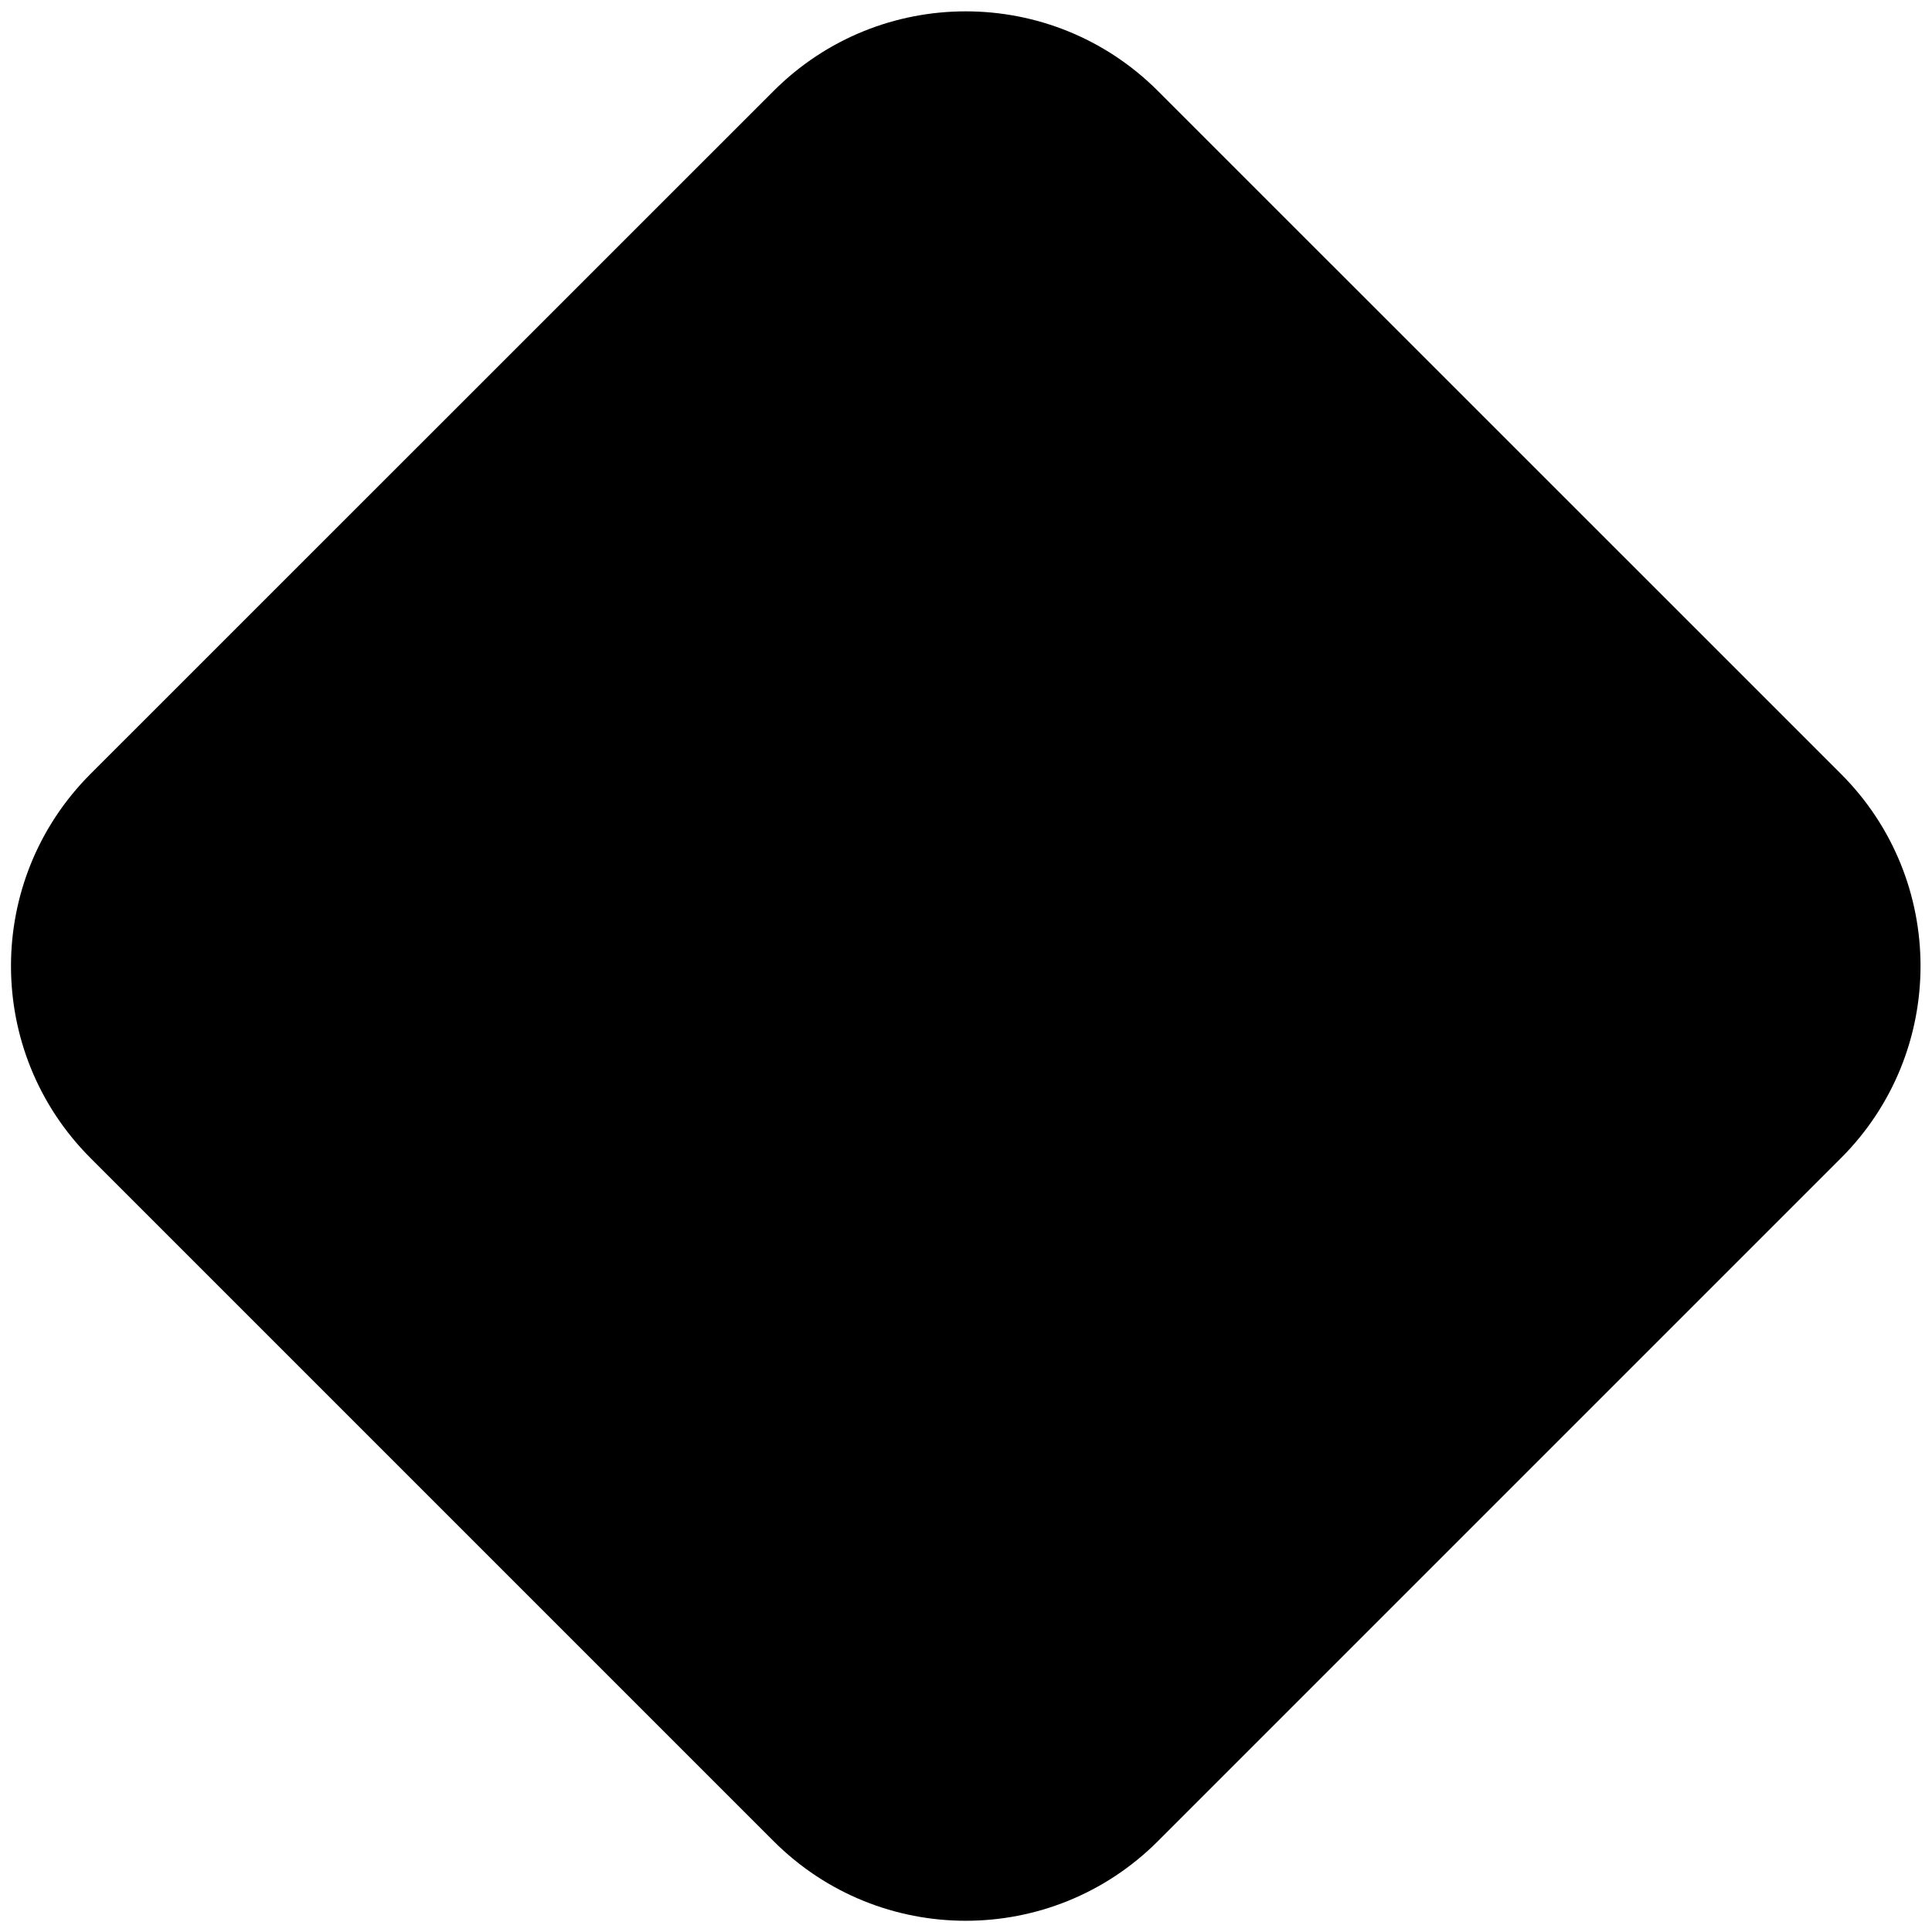
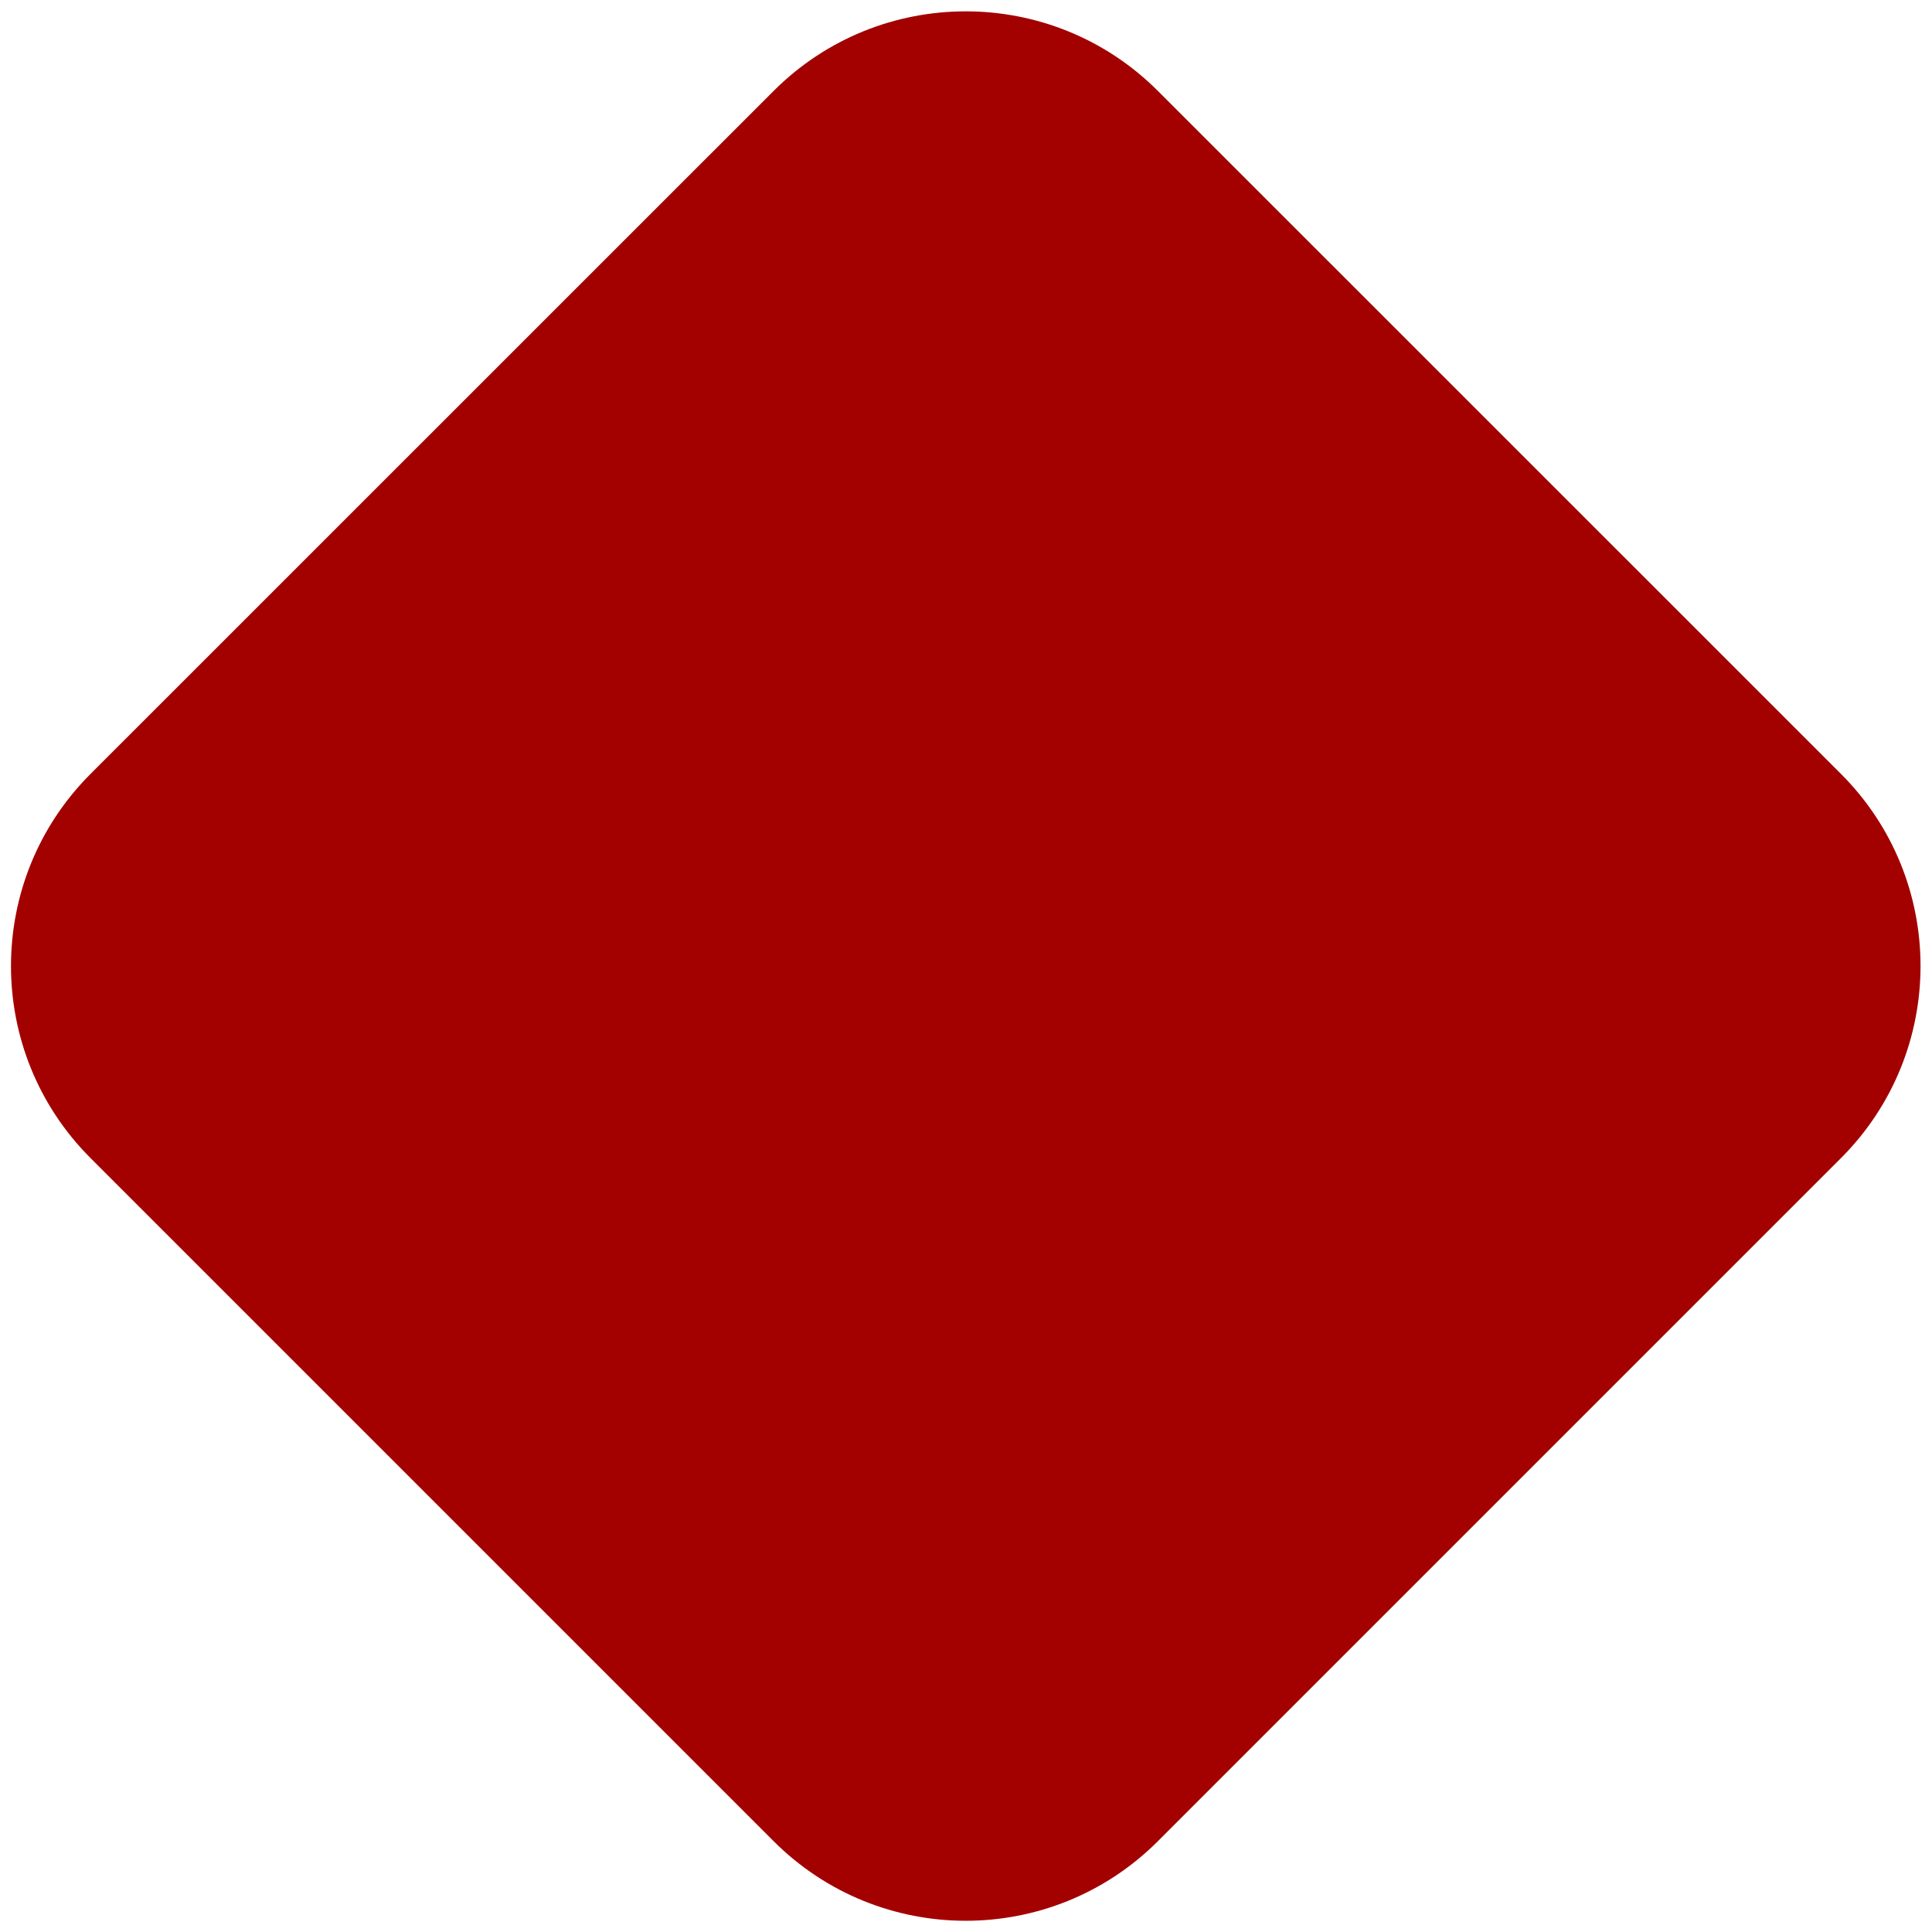
- <svg xmlns="http://www.w3.org/2000/svg" viewBox="0 0 16 16" fill="none">
+ <svg xmlns="http://www.w3.org/2000/svg" viewBox="0 0 16 16" fill="#000000">
  <g id="SVGRepo_bgCarrier" stroke-width="0" />
  <g id="SVGRepo_tracerCarrier" stroke-linecap="round" stroke-linejoin="round" />
  <g id="SVGRepo_iconCarrier">
-     <path fill="#000000" d="M6.407.753L.75 6.409a2.25 2.25 0 000 3.182l5.657 5.657a2.25 2.25 0 003.182 0l5.657-5.657a2.25 2.25 0 000-3.182L9.589.753a2.25 2.25 0 00-3.182 0z" />
+     <path fill="#A30000" d="M6.407.753L.75 6.409a2.25 2.25 0 000 3.182l5.657 5.657a2.25 2.25 0 003.182 0l5.657-5.657a2.25 2.25 0 000-3.182L9.589.753a2.25 2.25 0 00-3.182 0z" />
  </g>
</svg>
